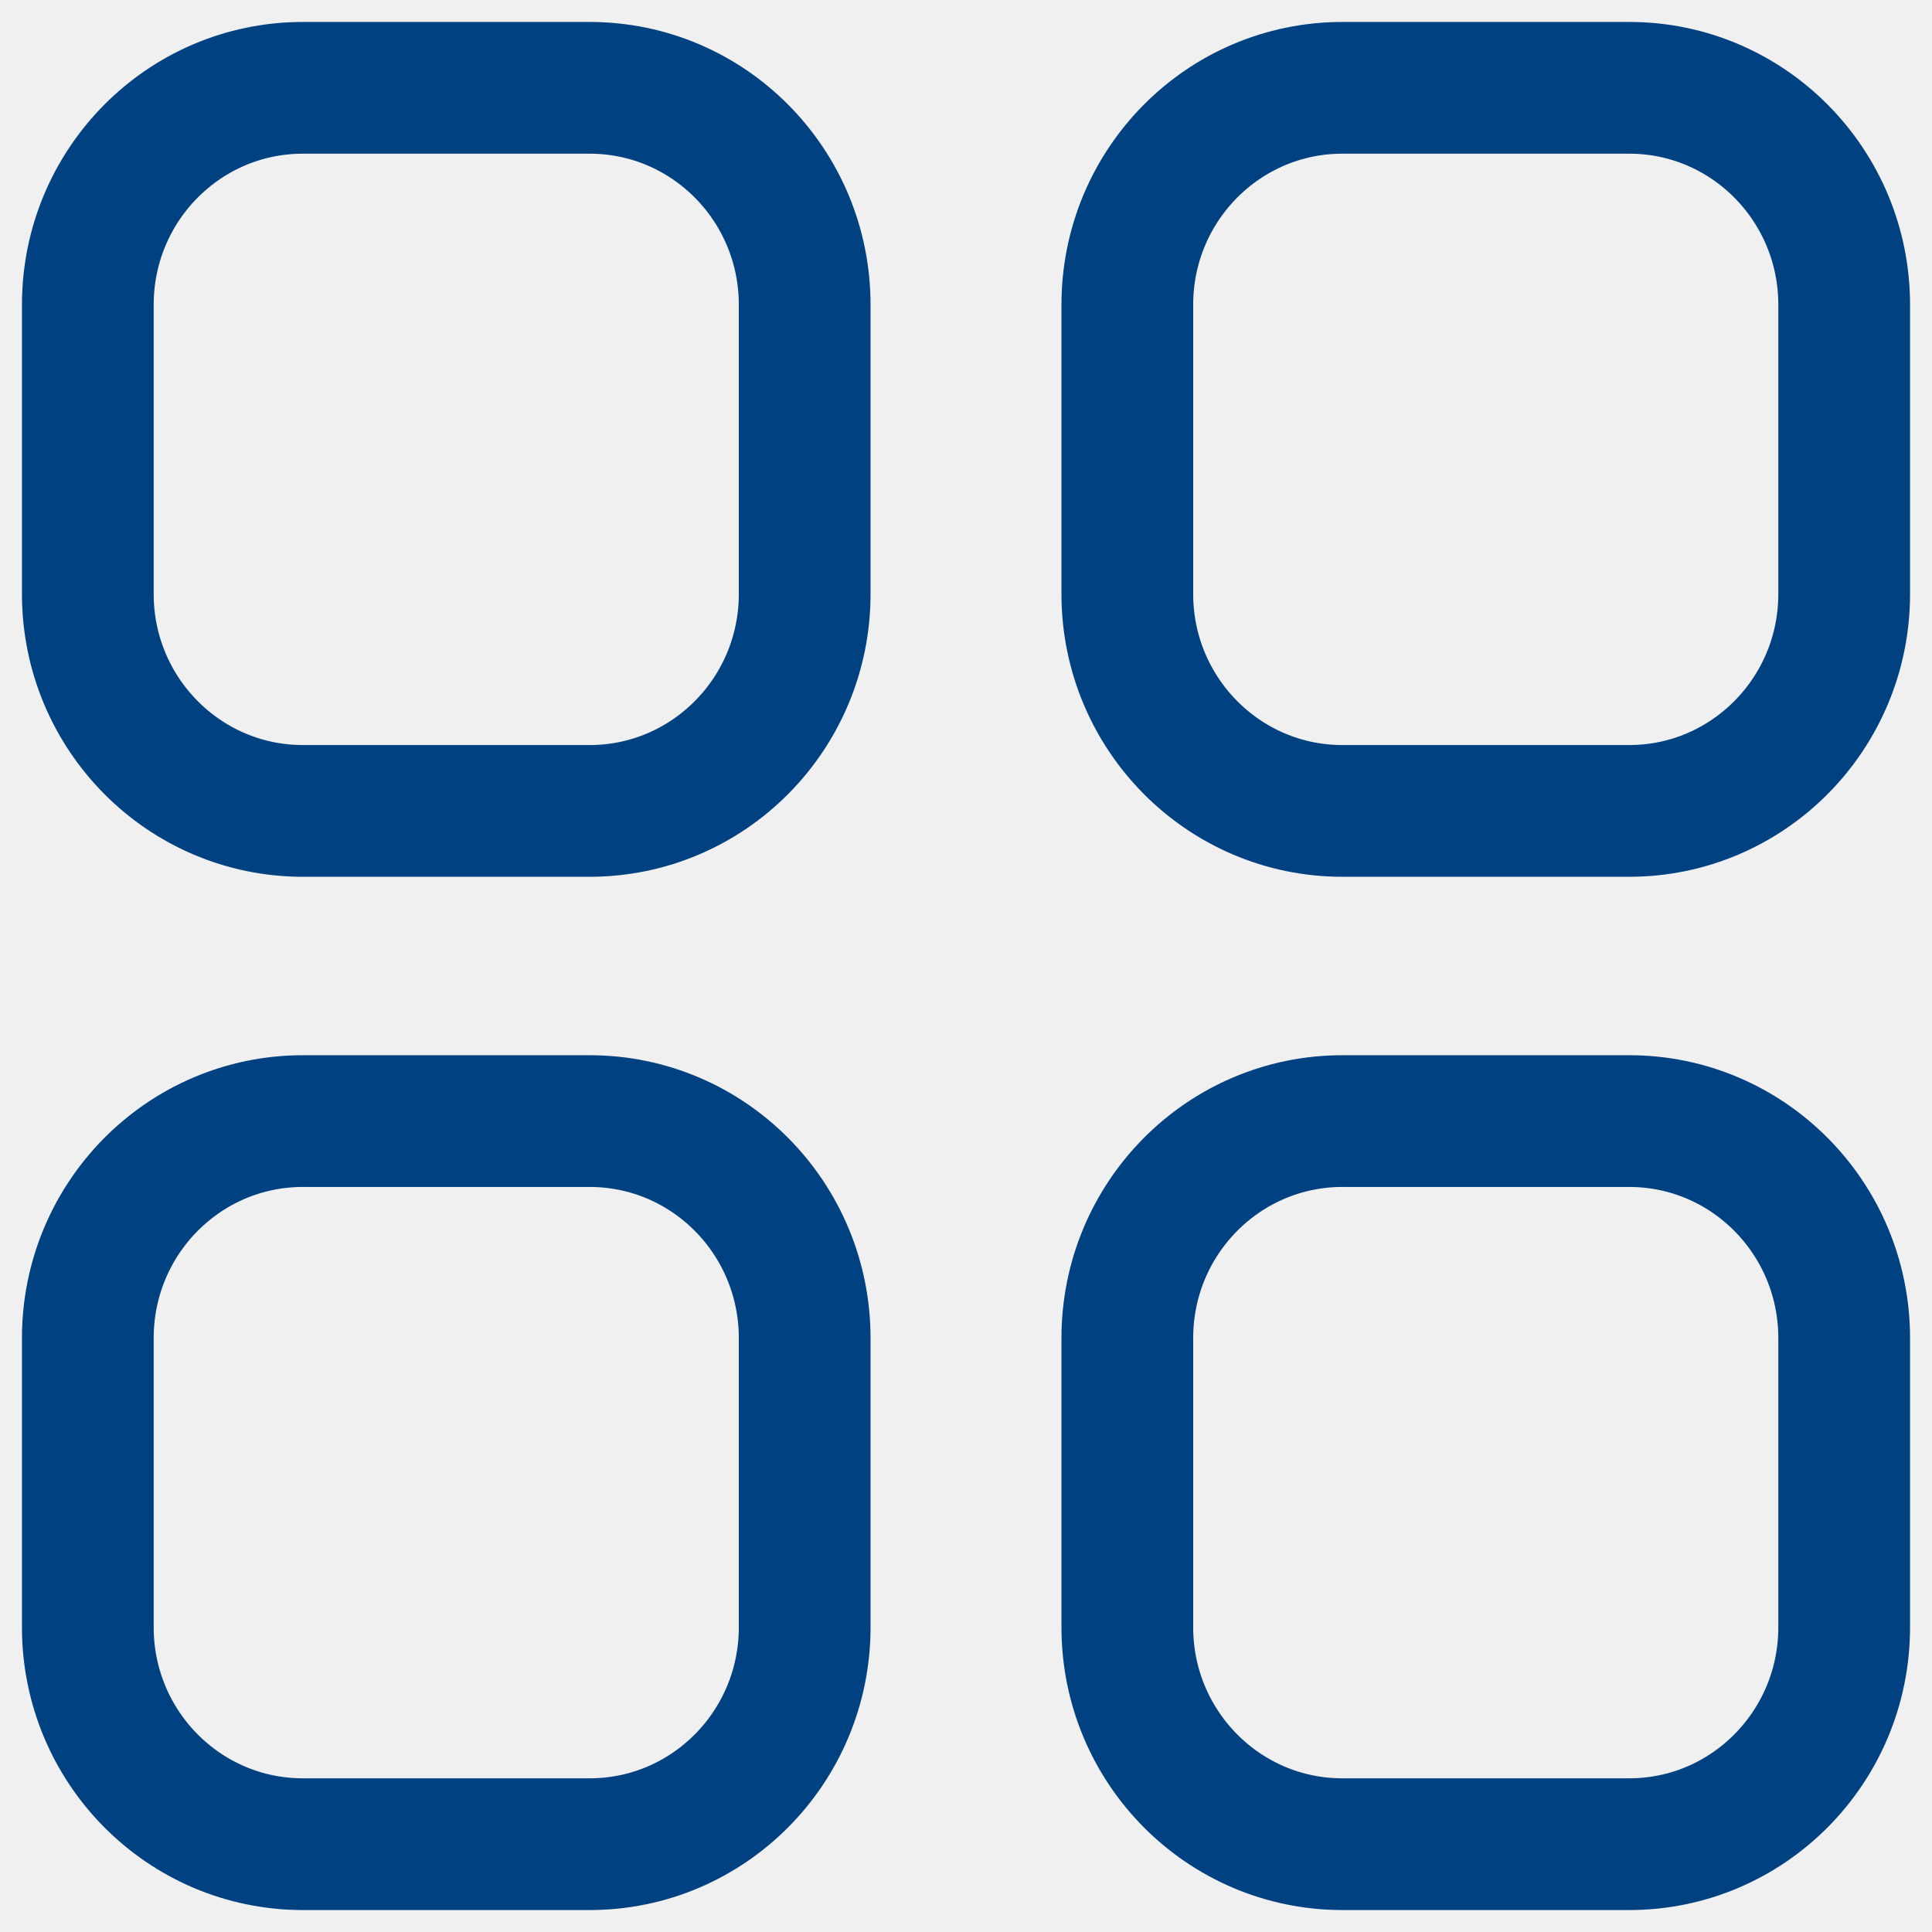
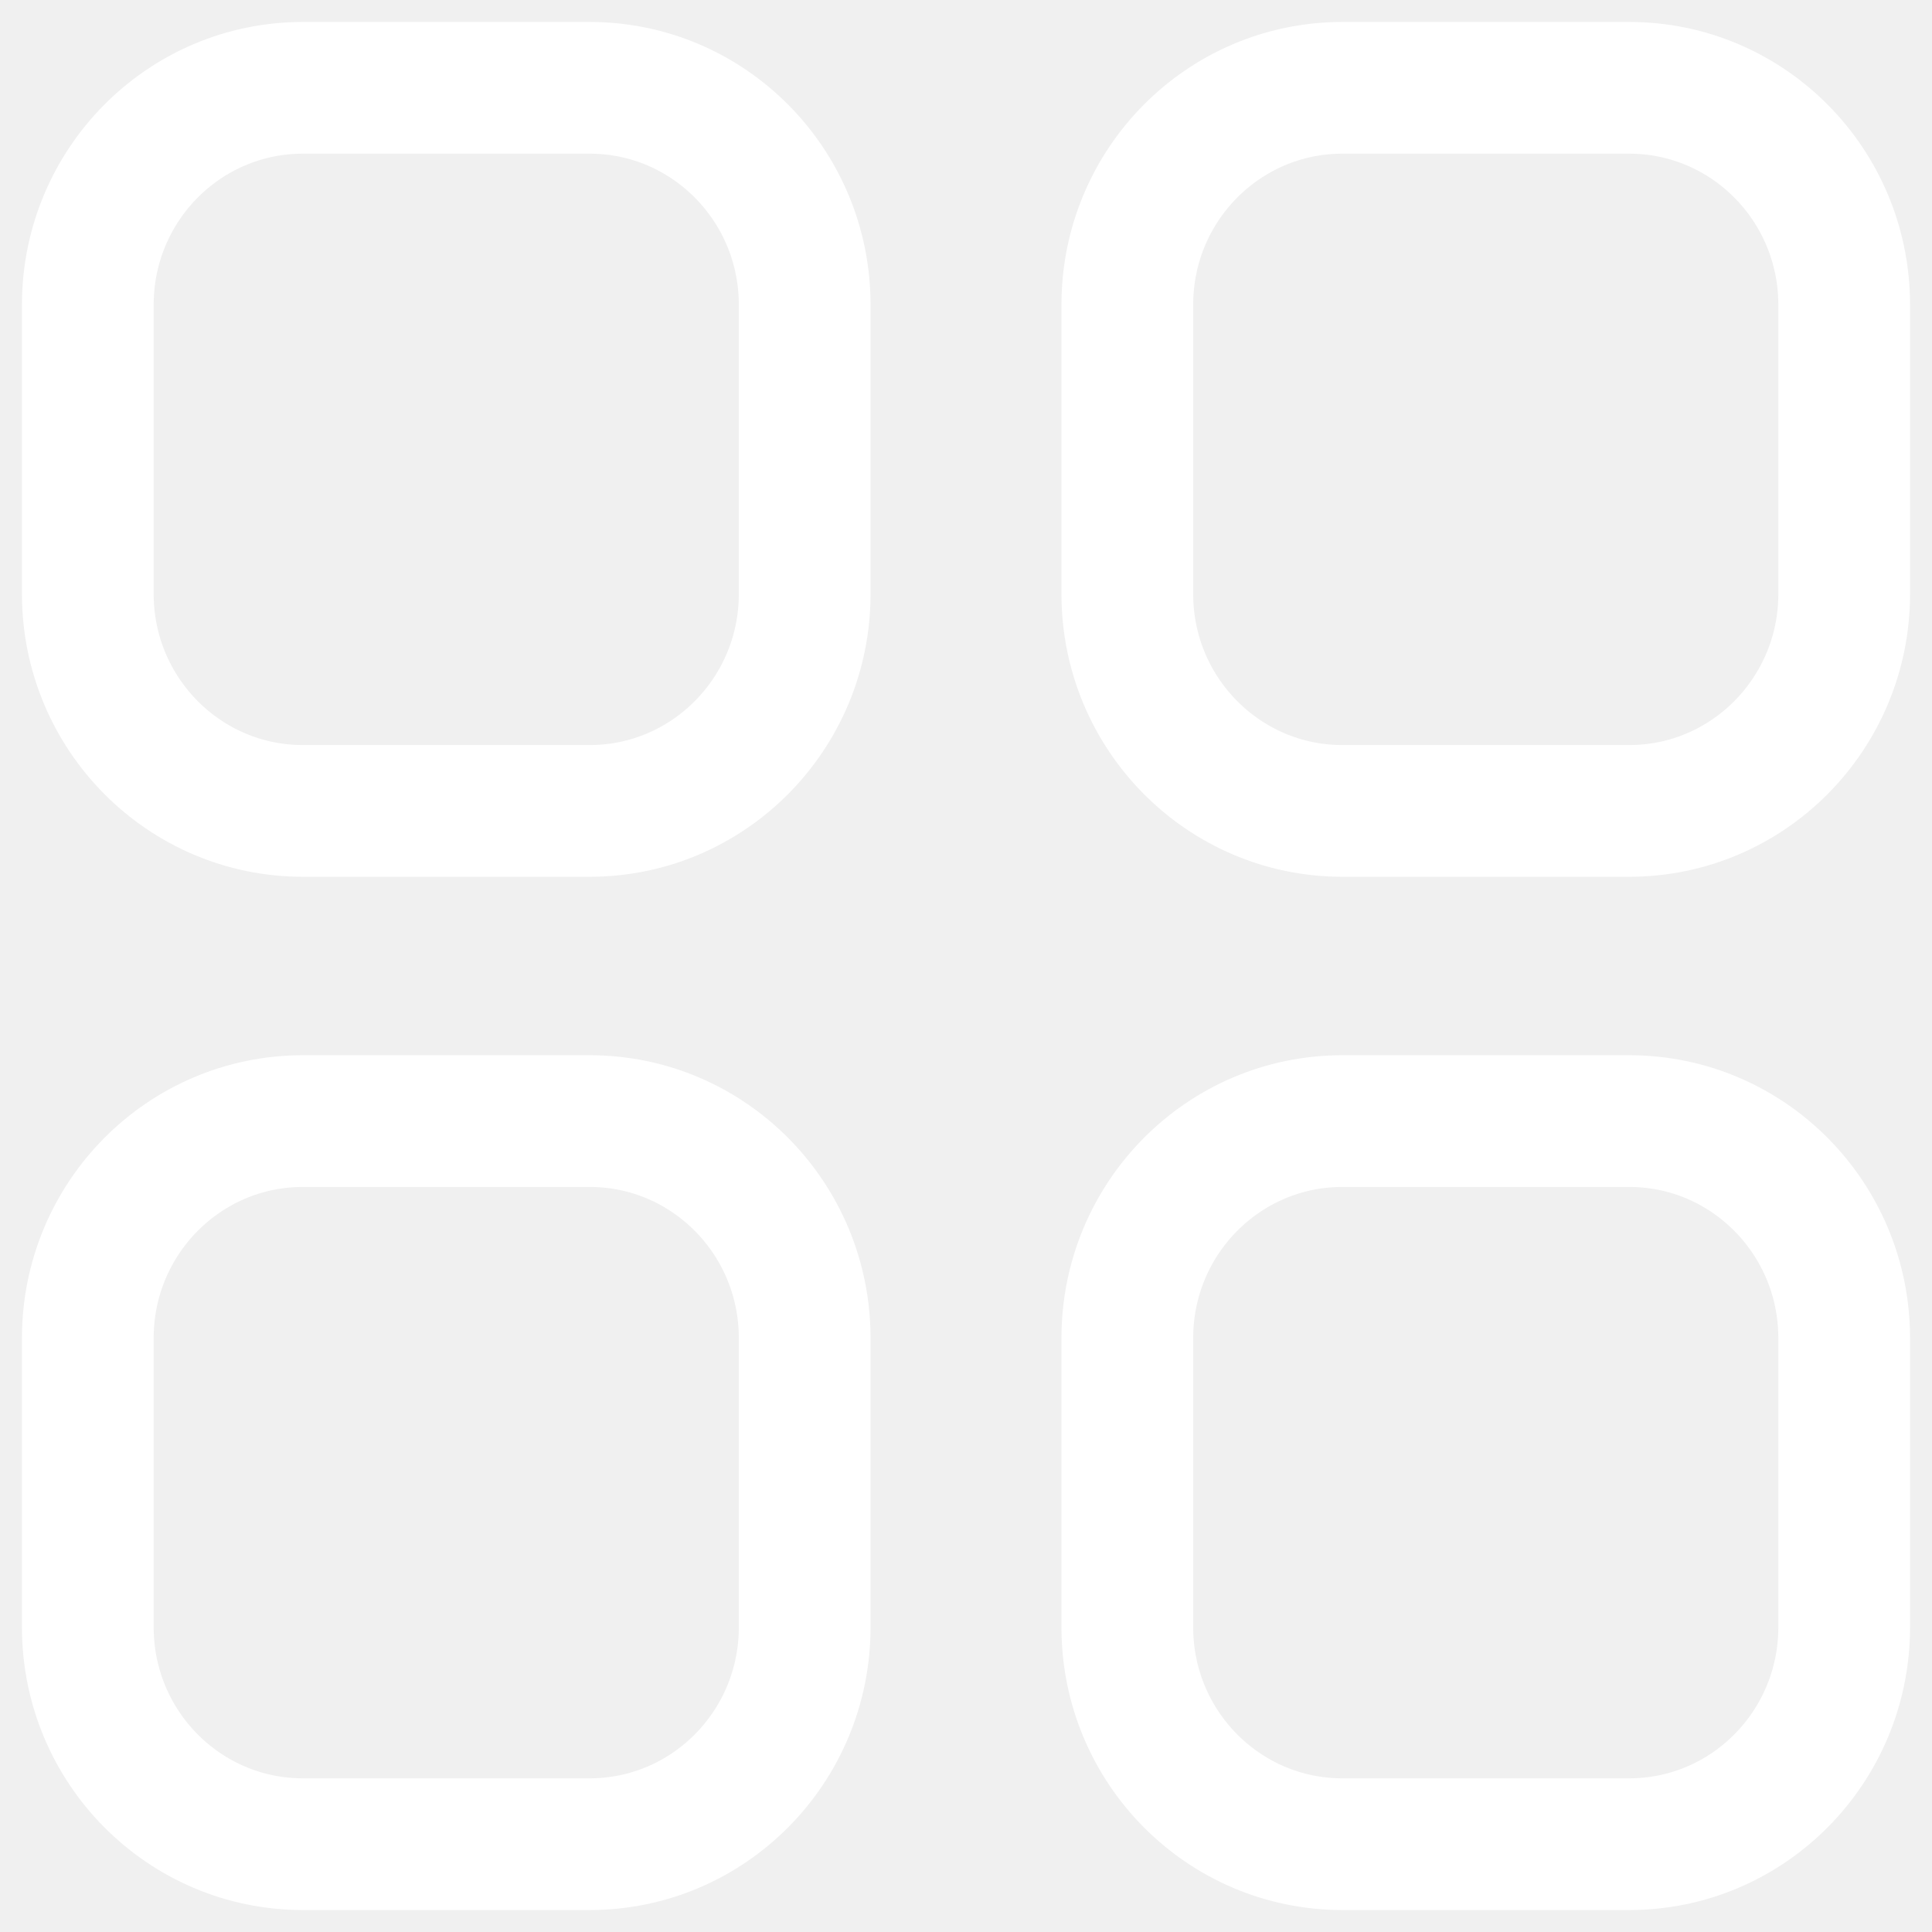
<svg xmlns="http://www.w3.org/2000/svg" width="22" height="22" viewBox="0 0 22 22" fill="none">
-   <path fill-rule="evenodd" clip-rule="evenodd" d="M15.286 1H18.552C19.904 1 21 2.106 21 3.47V6.764C21 8.127 19.904 9.234 18.552 9.234H15.286C13.933 9.234 12.837 8.127 12.837 6.764V3.47C12.837 2.106 13.933 1 15.286 1ZM3.449 1H6.714C8.067 1 9.163 2.106 9.163 3.47V6.764C9.163 8.127 8.067 9.234 6.714 9.234H3.449C2.096 9.234 1 8.127 1 6.764V3.47C1 2.106 2.096 1 3.449 1ZM3.449 12.766H6.714C8.067 12.766 9.163 13.872 9.163 15.237V18.53C9.163 19.894 8.067 21 6.714 21H3.449C2.096 21 1 19.894 1 18.53V15.237C1 13.872 2.096 12.766 3.449 12.766ZM15.286 12.766H18.552C19.904 12.766 21 13.872 21 15.237V18.53C21 19.894 19.904 21 18.552 21H15.286C13.933 21 12.837 19.894 12.837 18.53V15.237C12.837 13.872 13.933 12.766 15.286 12.766Z" stroke="#004182" stroke-width="1.5" stroke-linecap="round" stroke-linejoin="round" />
+   <path fill-rule="evenodd" clip-rule="evenodd" d="M15.286 1H18.552C19.904 1 21 2.106 21 3.47V6.764C21 8.127 19.904 9.234 18.552 9.234H15.286C13.933 9.234 12.837 8.127 12.837 6.764V3.47C12.837 2.106 13.933 1 15.286 1ZM3.449 1H6.714C8.067 1 9.163 2.106 9.163 3.47V6.764C9.163 8.127 8.067 9.234 6.714 9.234H3.449C2.096 9.234 1 8.127 1 6.764V3.47C1 2.106 2.096 1 3.449 1ZM3.449 12.766H6.714C8.067 12.766 9.163 13.872 9.163 15.237V18.53C9.163 19.894 8.067 21 6.714 21H3.449C2.096 21 1 19.894 1 18.53V15.237C1 13.872 2.096 12.766 3.449 12.766ZM15.286 12.766H18.552C19.904 12.766 21 13.872 21 15.237V18.53C21 19.894 19.904 21 18.552 21H15.286C13.933 21 12.837 19.894 12.837 18.53V15.237C12.837 13.872 13.933 12.766 15.286 12.766Z" stroke="#FFFFFF" stroke-width="1.5" stroke-linecap="round" stroke-linejoin="round" />
</svg>
